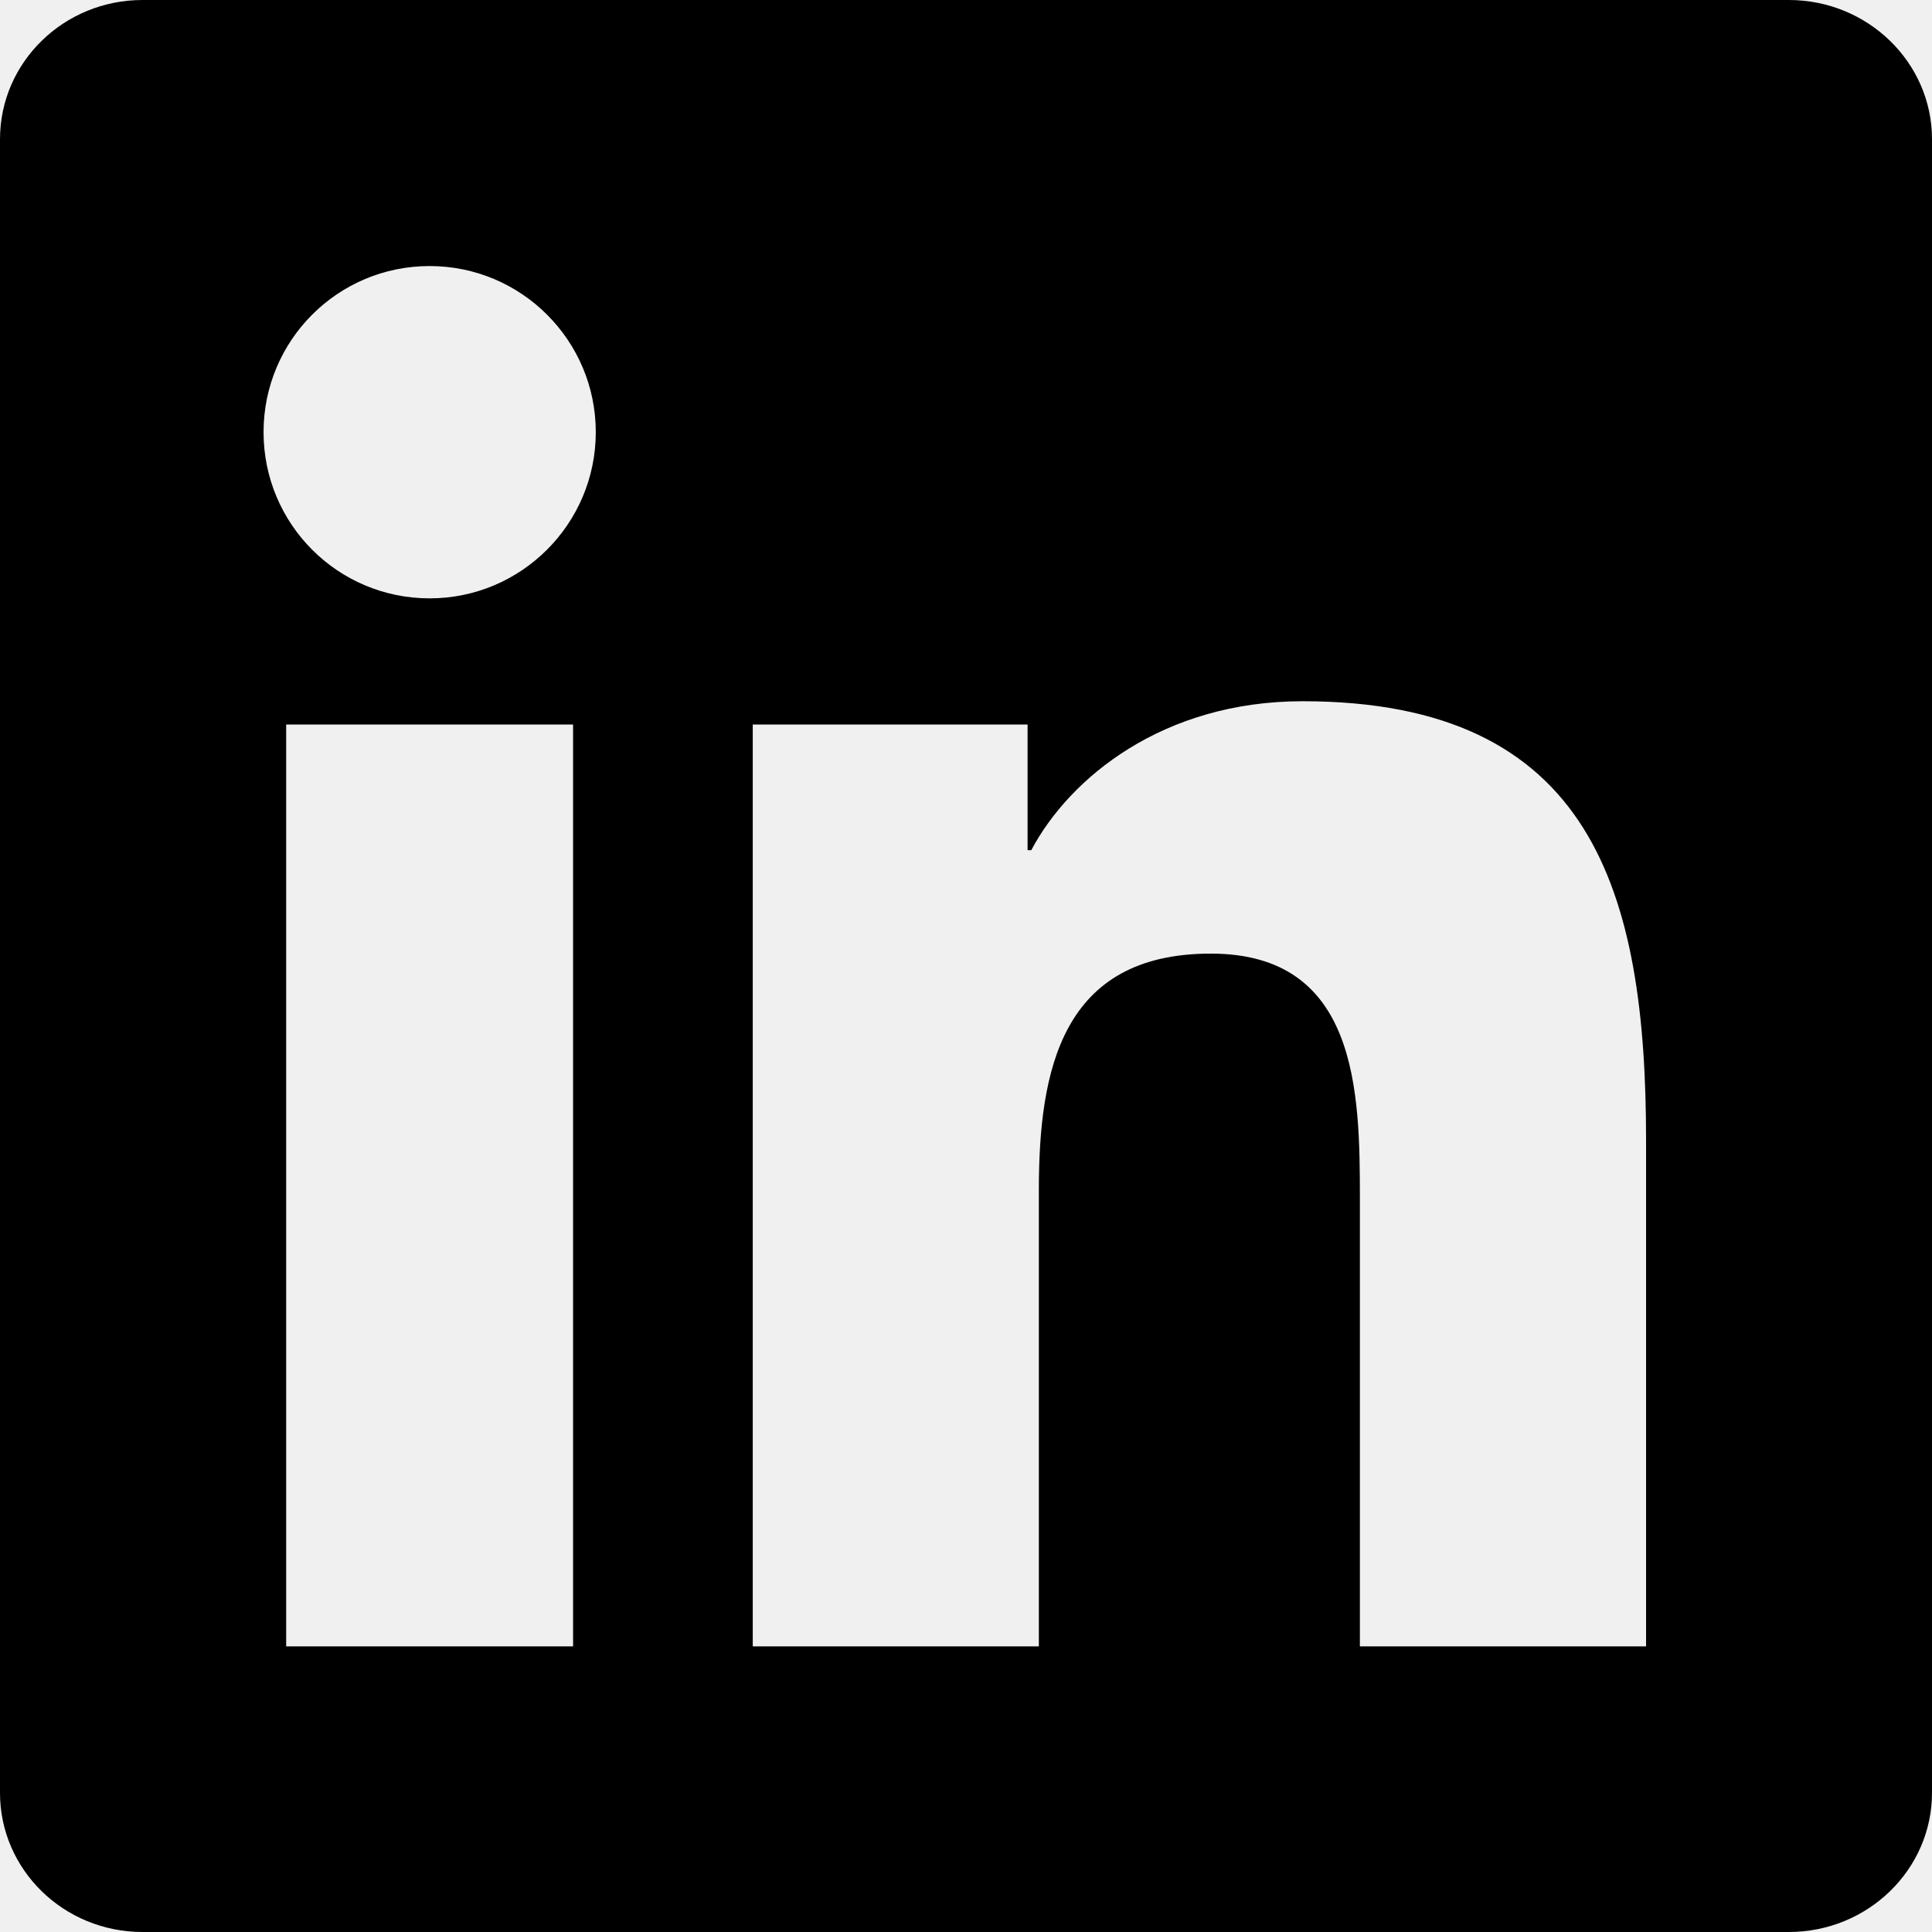
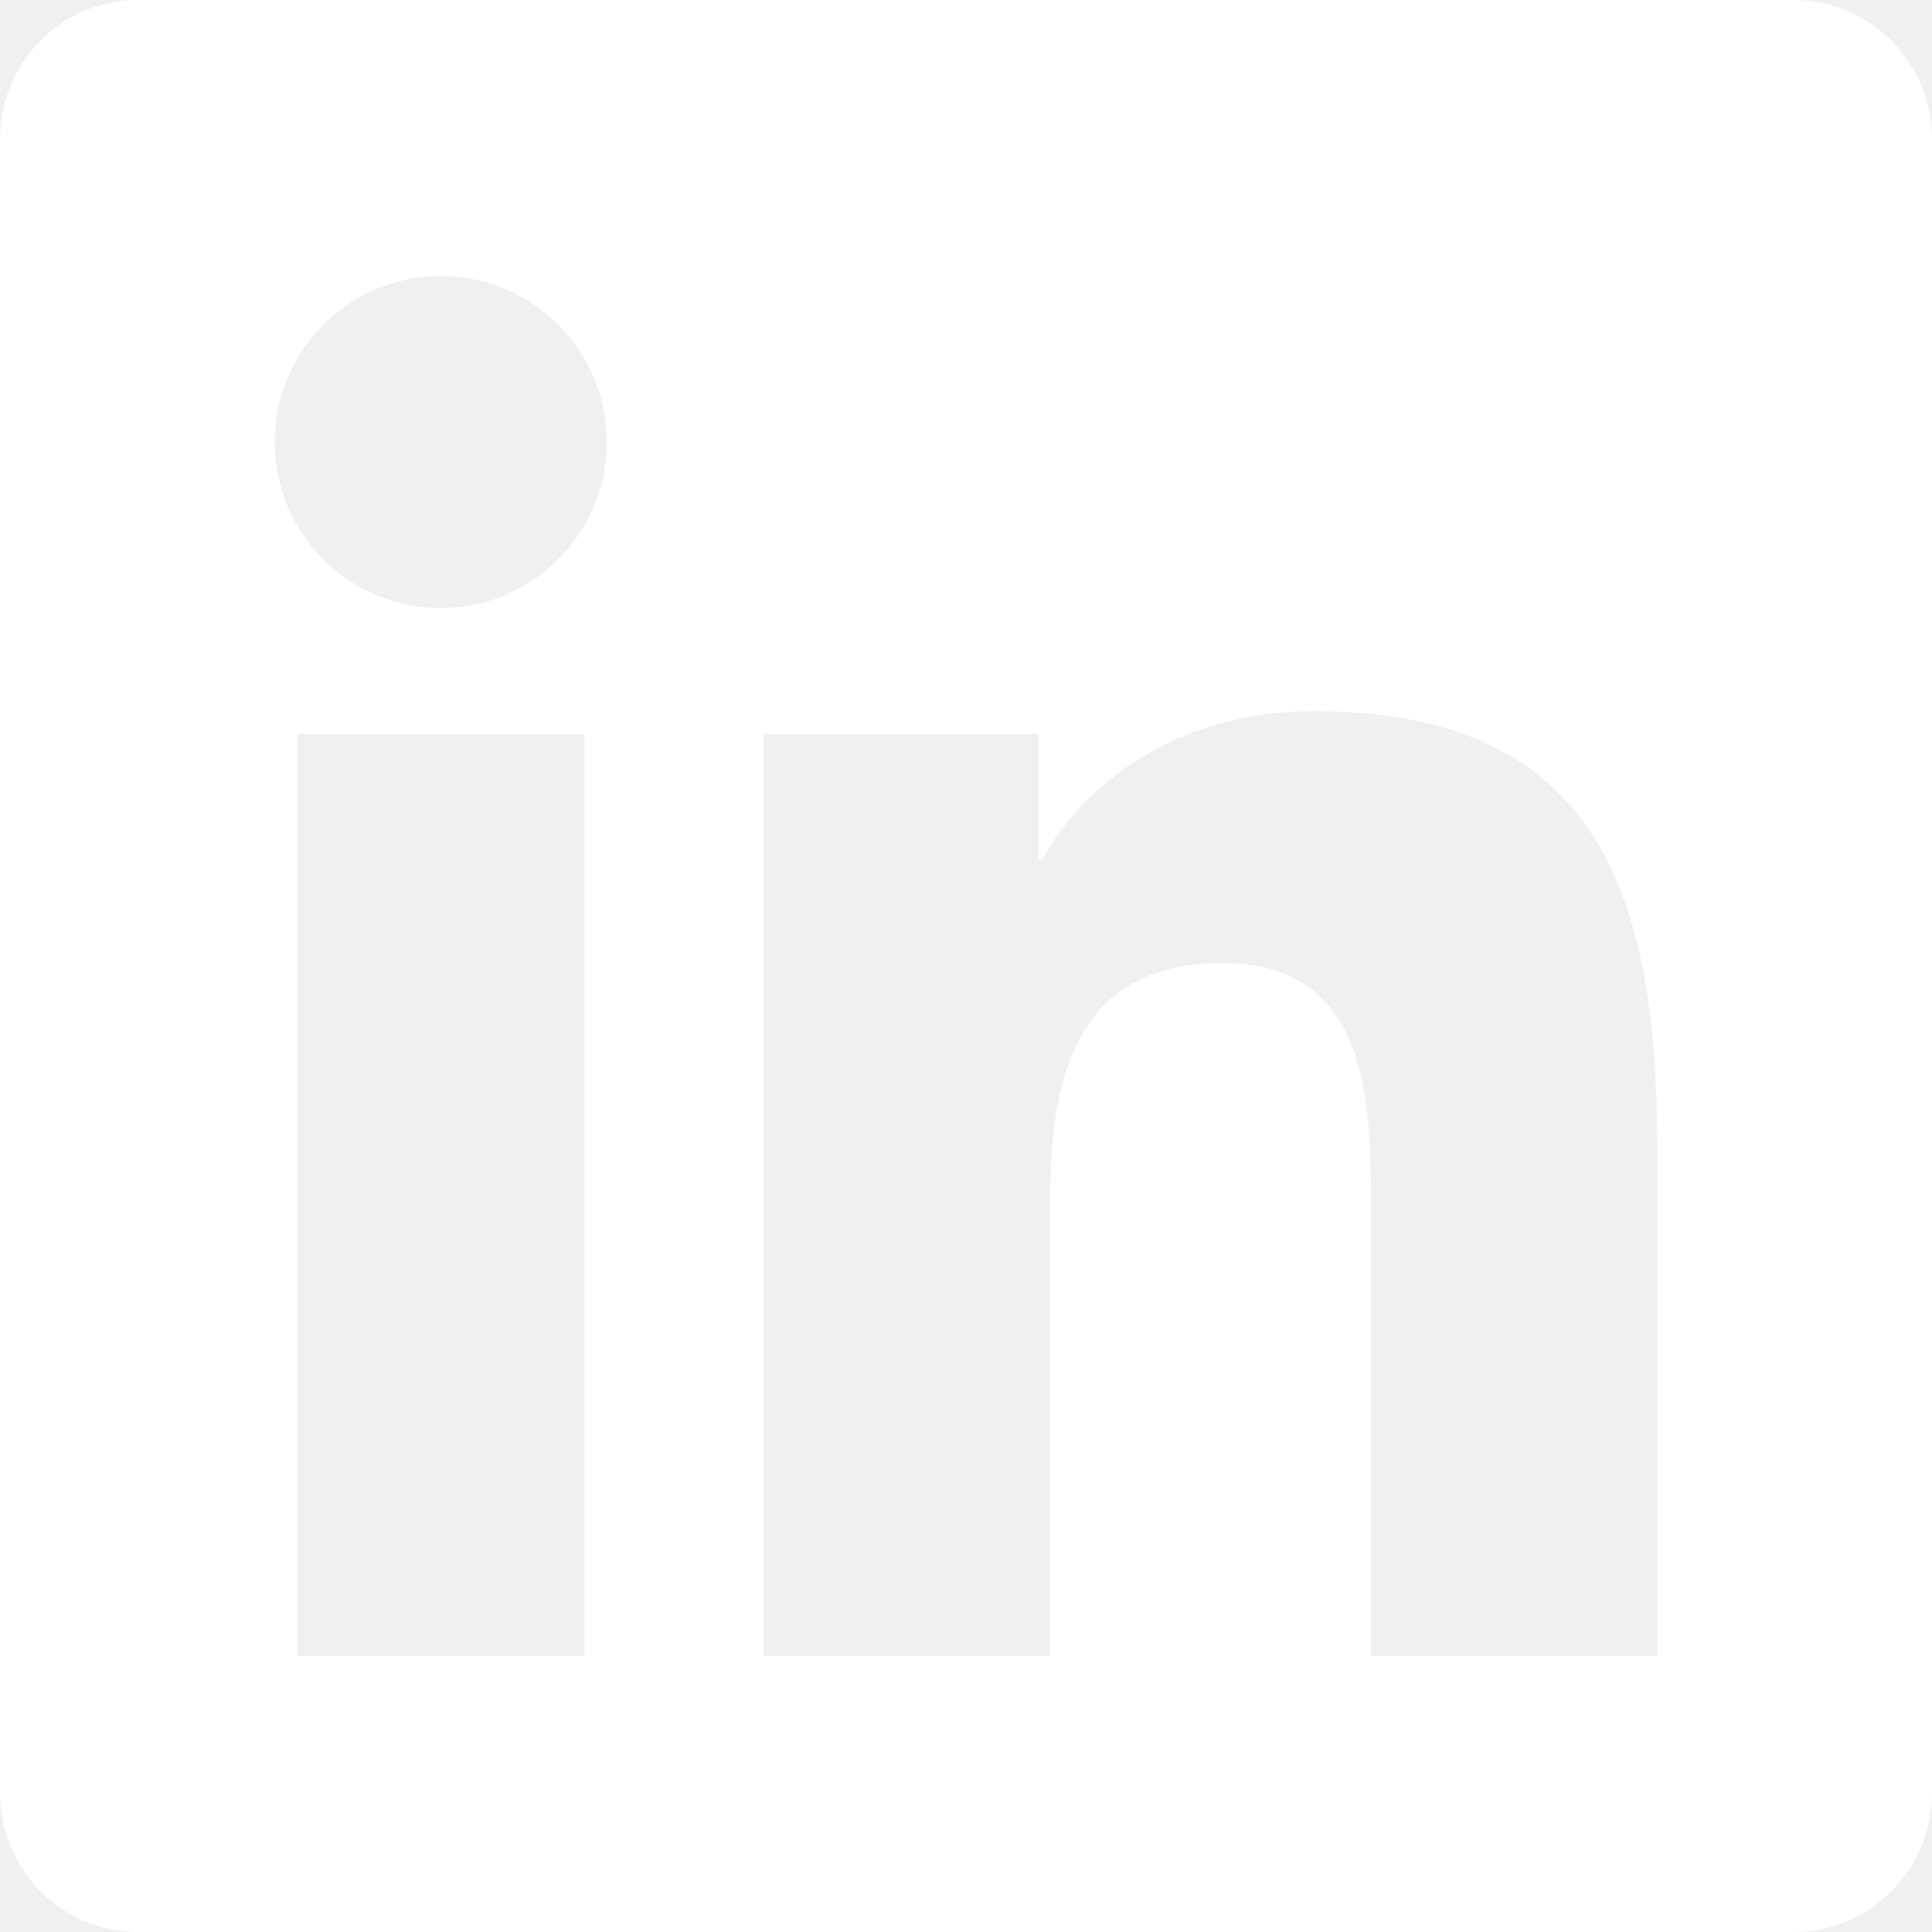
- <svg xmlns="http://www.w3.org/2000/svg" viewBox="0 0 24 24" fill="currentColor">
-   <path d="M20.447 20.452h-3.554v-5.569c0-1.328-.027-3.037-1.852-3.037-1.853 0-2.136 1.445-2.136 2.939v5.667H9.351V9h3.414v1.561h.046c.477-.9 1.637-1.85 3.37-1.85 3.601 0 4.267 2.37 4.267 5.455v6.286zM5.337 7.433c-1.144 0-2.063-.926-2.063-2.065 0-1.138.92-2.063 2.063-2.063 1.14 0 2.064.925 2.064 2.063 0 1.139-.925 2.065-2.064 2.065zm1.782 13.019H3.555V9h3.564v11.452zM22.225 0H1.771C.792 0 0 .774 0 1.729v20.542C0 23.227.792 24 1.771 24h20.451C23.2 24 24 23.227 24 22.271V1.729C24 .774 23.2 0 22.222 0h.003z" />
+ <svg xmlns="http://www.w3.org/2000/svg" id="Layer_2" viewBox="0 0 448 448">
+   <defs>
+     <style>
+       .cls-1 {
+         fill: #fff;
+       }
+     </style>
+   </defs>
+   <g id="Layer_1-2" data-name="Layer_1">
+     <path class="cls-1" d="M416,0H31.9C14.3,0,0,14.5,0,32.3v383.4c0,17.8,14.3,32.3,31.9,32.3h384.1c17.6,0,32-14.5,32-32.3V32.3C448,14.5,433.6,0,416,0ZM135.4,384h-66.4v-213.8h66.5v213.8h-.1ZM102.2,141c-21.3,0-38.5-17.3-38.5-38.5s17.2-38.5,38.5-38.5,38.5,17.3,38.5,38.5-17.2,38.5-38.5,38.5ZM384.3,384h-66.4v-104c0-24.8-.5-56.7-34.5-56.7s-39.9,27-39.9,54.9v105.8h-66.4v-213.8h63.7v29.2h.9c8.9-16.8,30.6-34.5,62.9-34.5,67.2,0,79.7,44.3,79.7,101.9v117.2Z" />
+   </g>
</svg>
